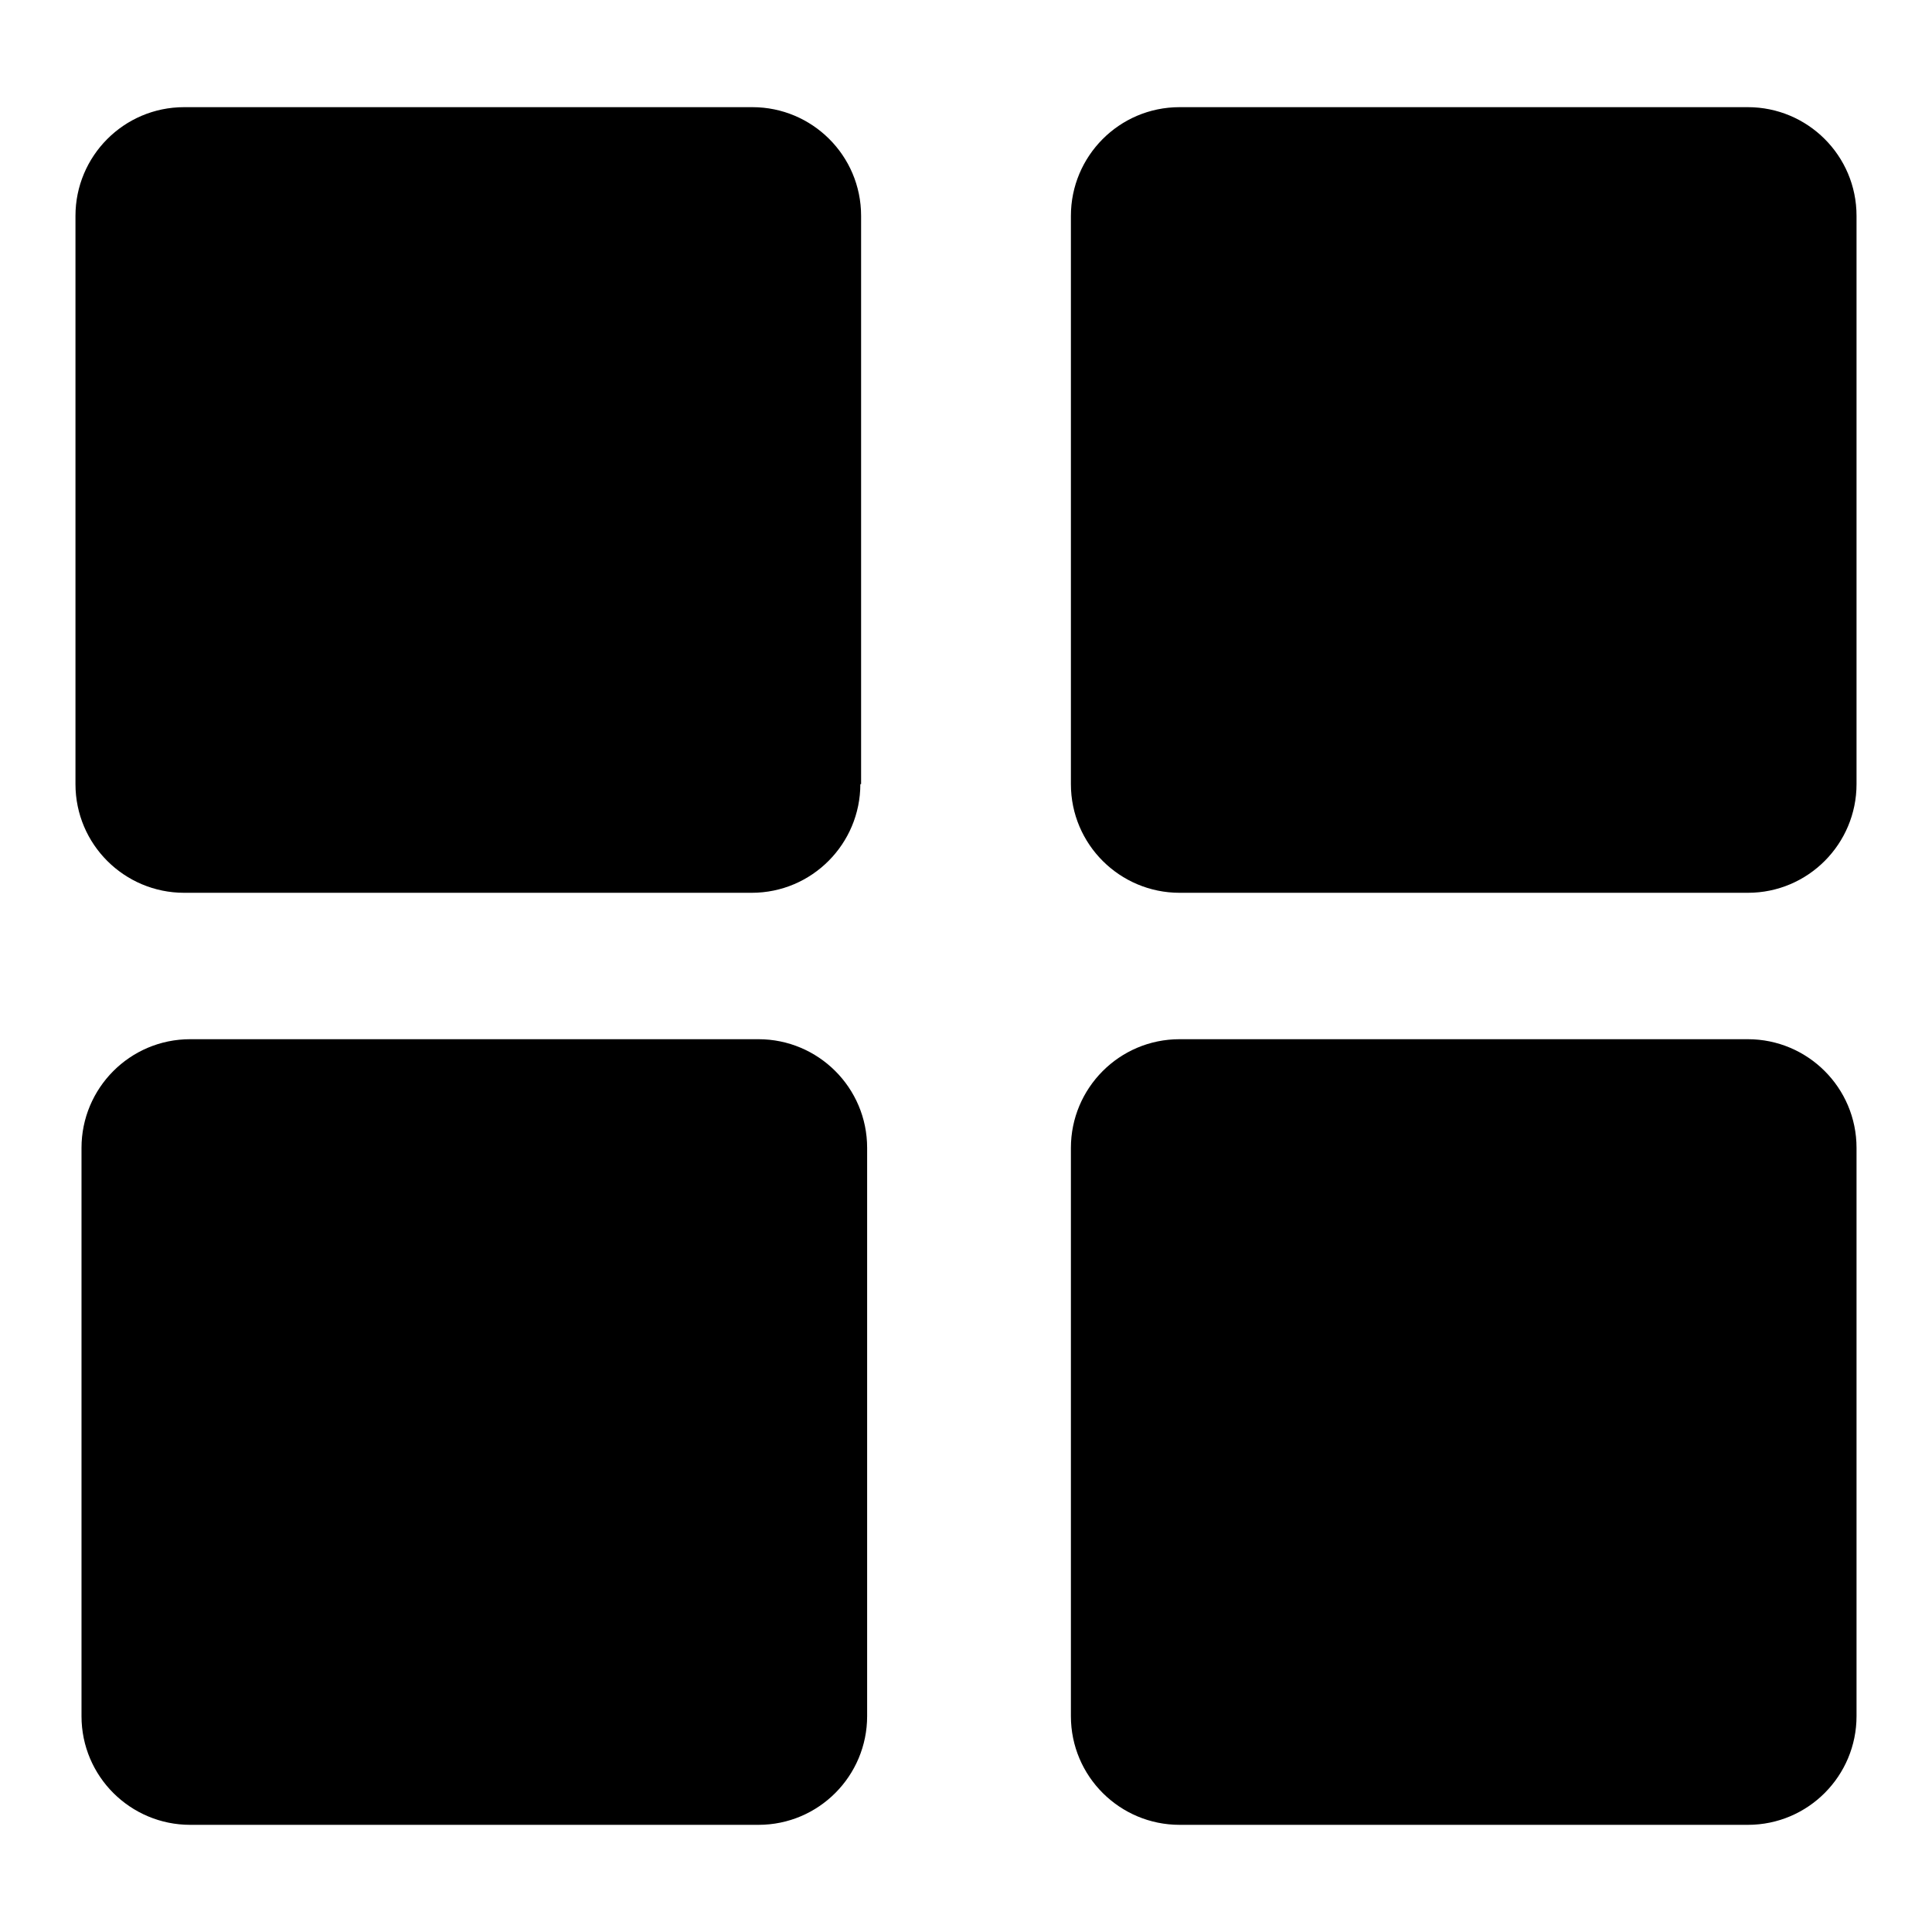
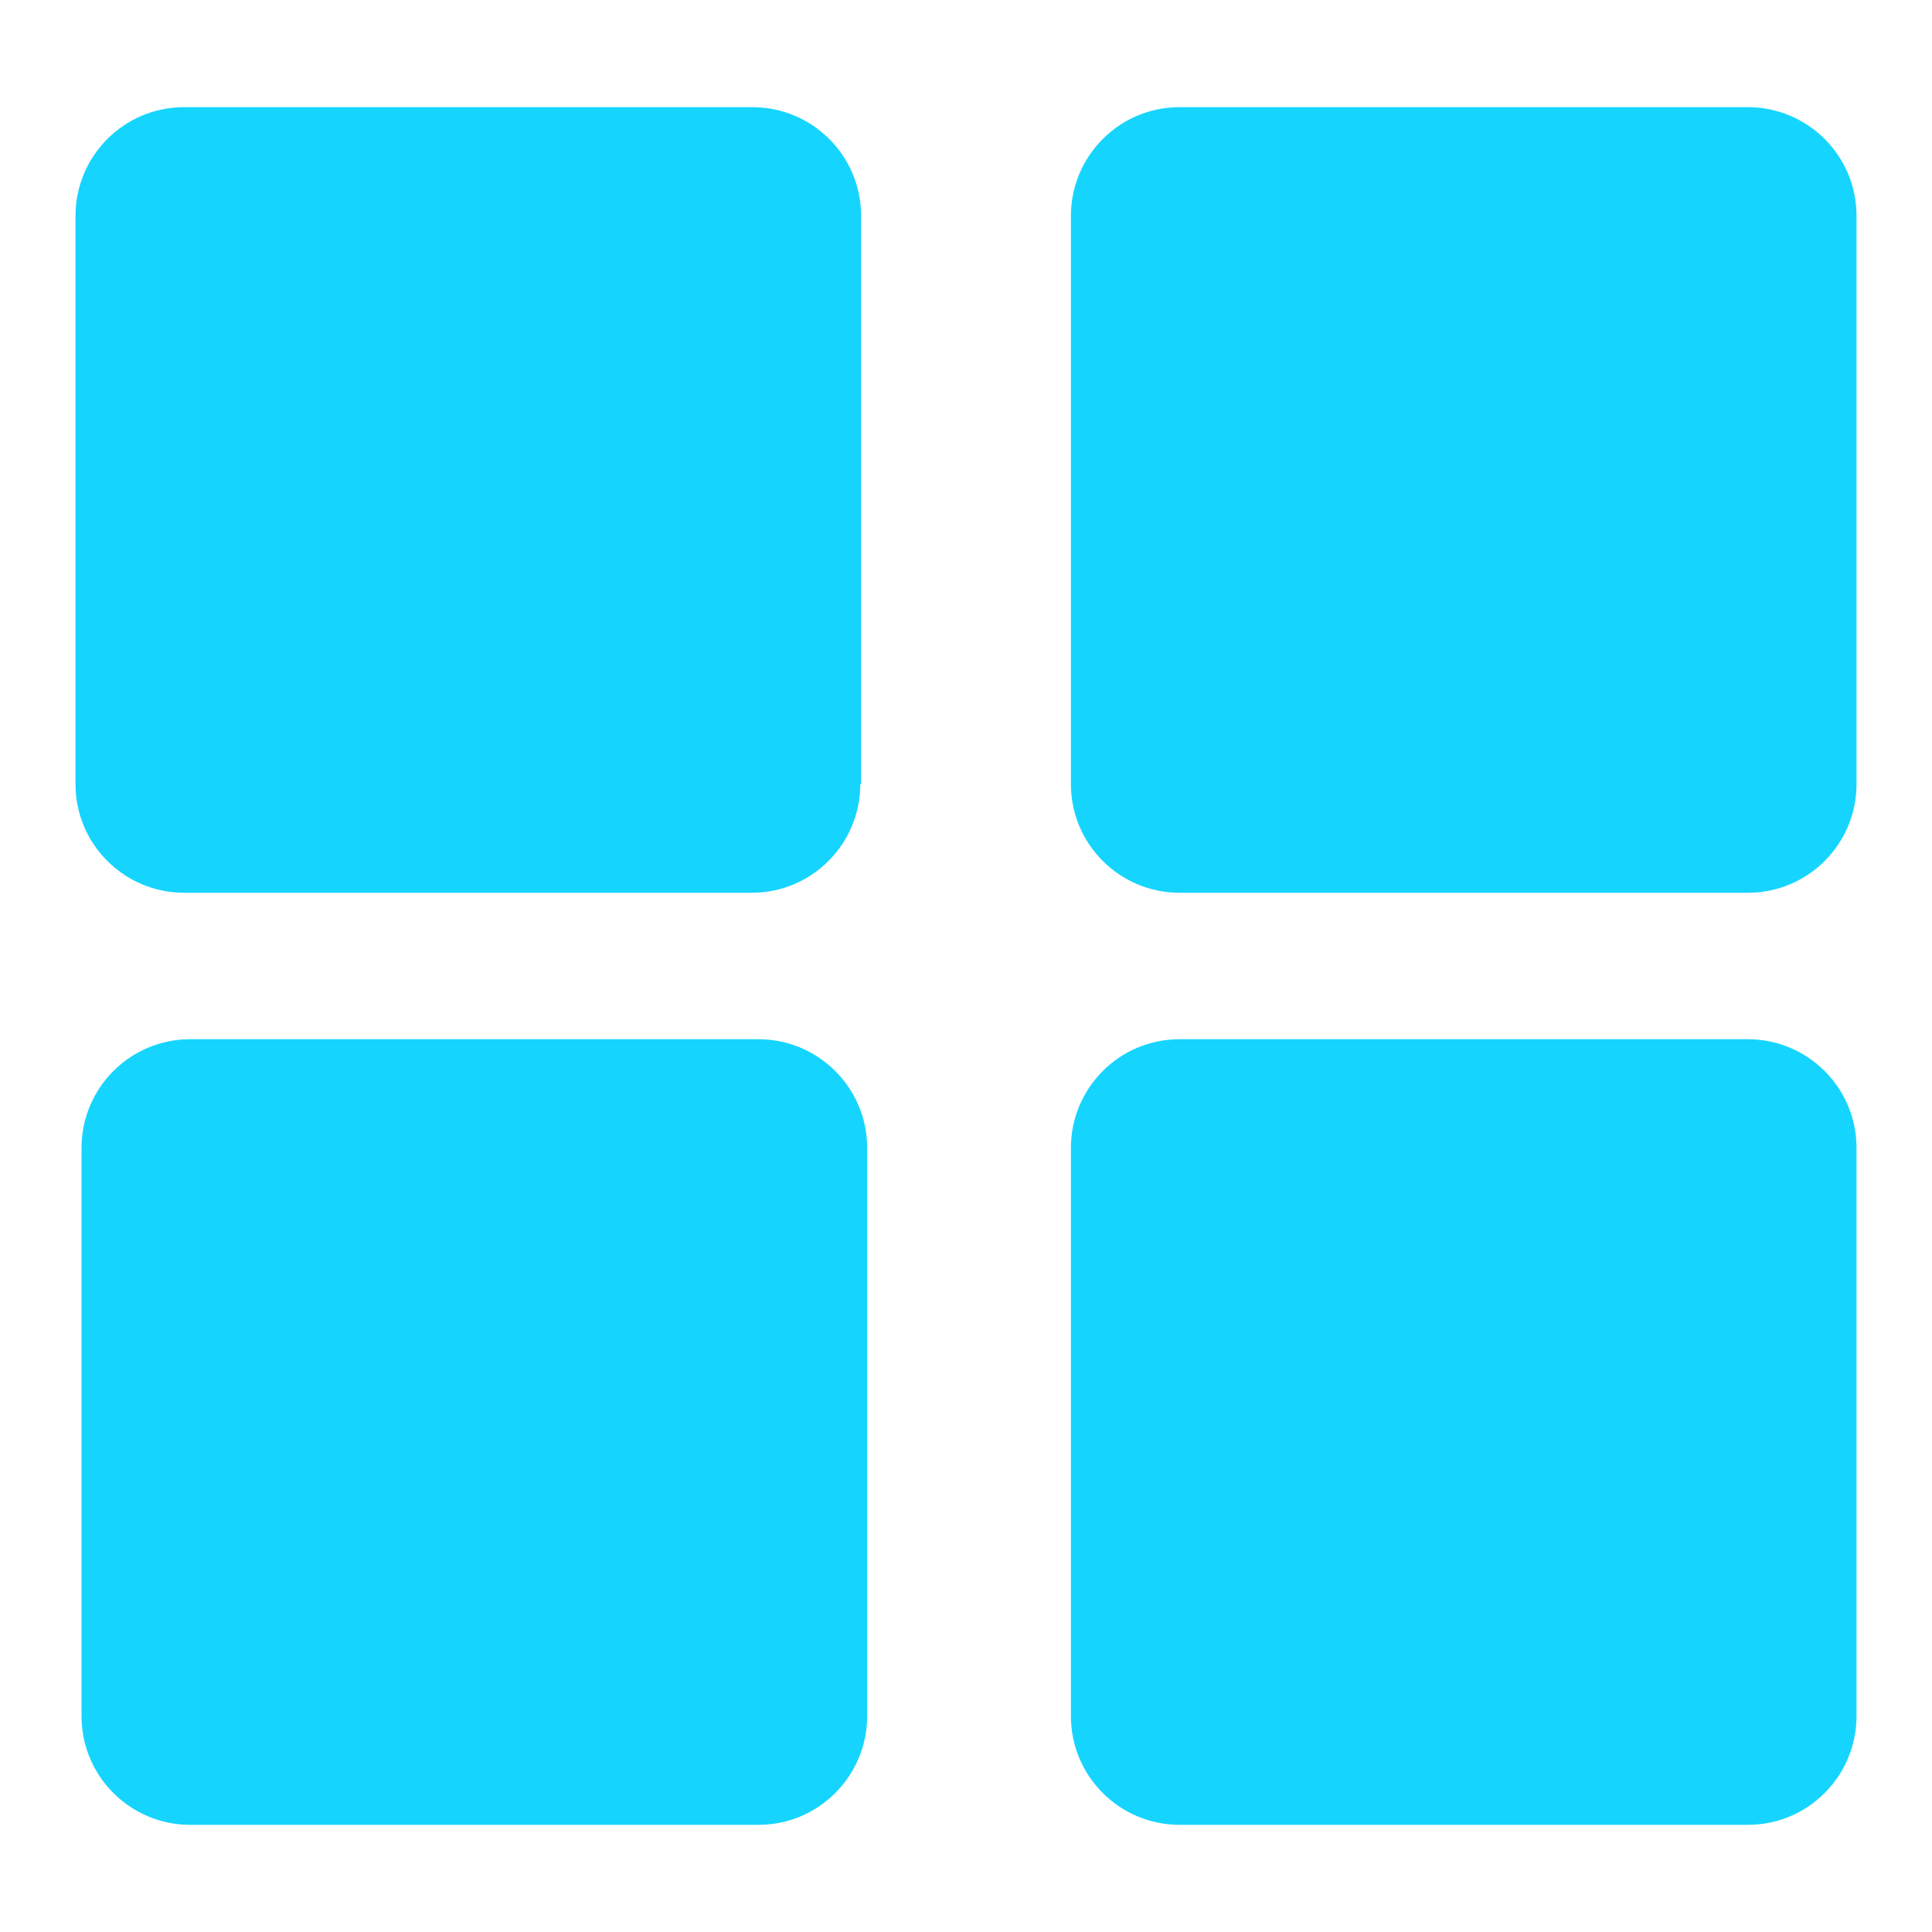
- <svg xmlns="http://www.w3.org/2000/svg" version="1.1" x="0px" y="0px" viewBox="0 0 256 256" enable-background="new 0 0 256 256" xml:space="preserve">
-   <g>
-     <g>
-       <path fill="#000000" d="M114,103.9c0,7.9-6.4,14.4-14.4,14.4H24.4c-7.9,0-14.4-6.4-14.4-14.4V28.6c0-7.9,6.4-14.4,14.4-14.4h75.3c7.9,0,14.4,6.4,14.4,14.4V103.9z" />
-       <path fill="#000000" d="M246,103.9c0,7.9-6.4,14.4-14.4,14.4h-75.3c-7.9,0-14.4-6.4-14.4-14.4V28.6c0-7.9,6.4-14.4,14.4-14.4h75.3c7.9,0,14.4,6.4,14.4,14.4V103.9L246,103.9z" />
-       <path fill="#000000" d="M114.9,227.4c0,7.9-6.4,14.4-14.4,14.4H25.2c-7.9,0-14.4-6.4-14.4-14.4v-75.3c0-7.9,6.4-14.4,14.4-14.4h75.3c7.9,0,14.4,6.4,14.4,14.4V227.4z" />
-       <path fill="#000000" d="M246,227.4c0,7.9-6.4,14.4-14.4,14.4h-75.3c-7.9,0-14.4-6.4-14.4-14.4v-75.3c0-7.9,6.4-14.4,14.4-14.4h75.3c7.9,0,14.4,6.4,14.4,14.4V227.4L246,227.4z" />
-     </g>
-   </g>
+ <svg xmlns="http://www.w3.org/2000/svg" width="30" height="30" viewBox="0 0 30 30" fill="none">
+   <path d="M13.359 12.176C13.359 13.102 12.609 13.863 11.672 13.863H2.859C1.934 13.863 1.172 13.113 1.172 12.176V3.352C1.172 2.426 1.922 1.664 2.859 1.664H11.684C12.609 1.664 13.371 2.414 13.371 3.352V12.176H13.359Z" fill="#15D5FF" />
+   <path d="M28.828 12.176C28.828 13.102 28.078 13.863 27.141 13.863H18.316C17.391 13.863 16.629 13.113 16.629 12.176V3.352C16.629 2.426 17.379 1.664 18.316 1.664H27.141C28.066 1.664 28.828 2.414 28.828 3.352V12.176Z" fill="#15D5FF" />
+   <path d="M13.465 26.648C13.465 27.574 12.715 28.336 11.777 28.336H2.953C2.027 28.336 1.266 27.586 1.266 26.648V17.824C1.266 16.898 2.016 16.137 2.953 16.137H11.777C12.703 16.137 13.465 16.887 13.465 17.824V26.648Z" fill="#15D5FF" />
+   <path d="M28.828 26.648C28.828 27.574 28.078 28.336 27.141 28.336H18.316C17.391 28.336 16.629 27.586 16.629 26.648V17.824C16.629 16.898 17.379 16.137 18.316 16.137H27.141C28.066 16.137 28.828 16.887 28.828 17.824V26.648Z" fill="#15D5FF" />
</svg>
